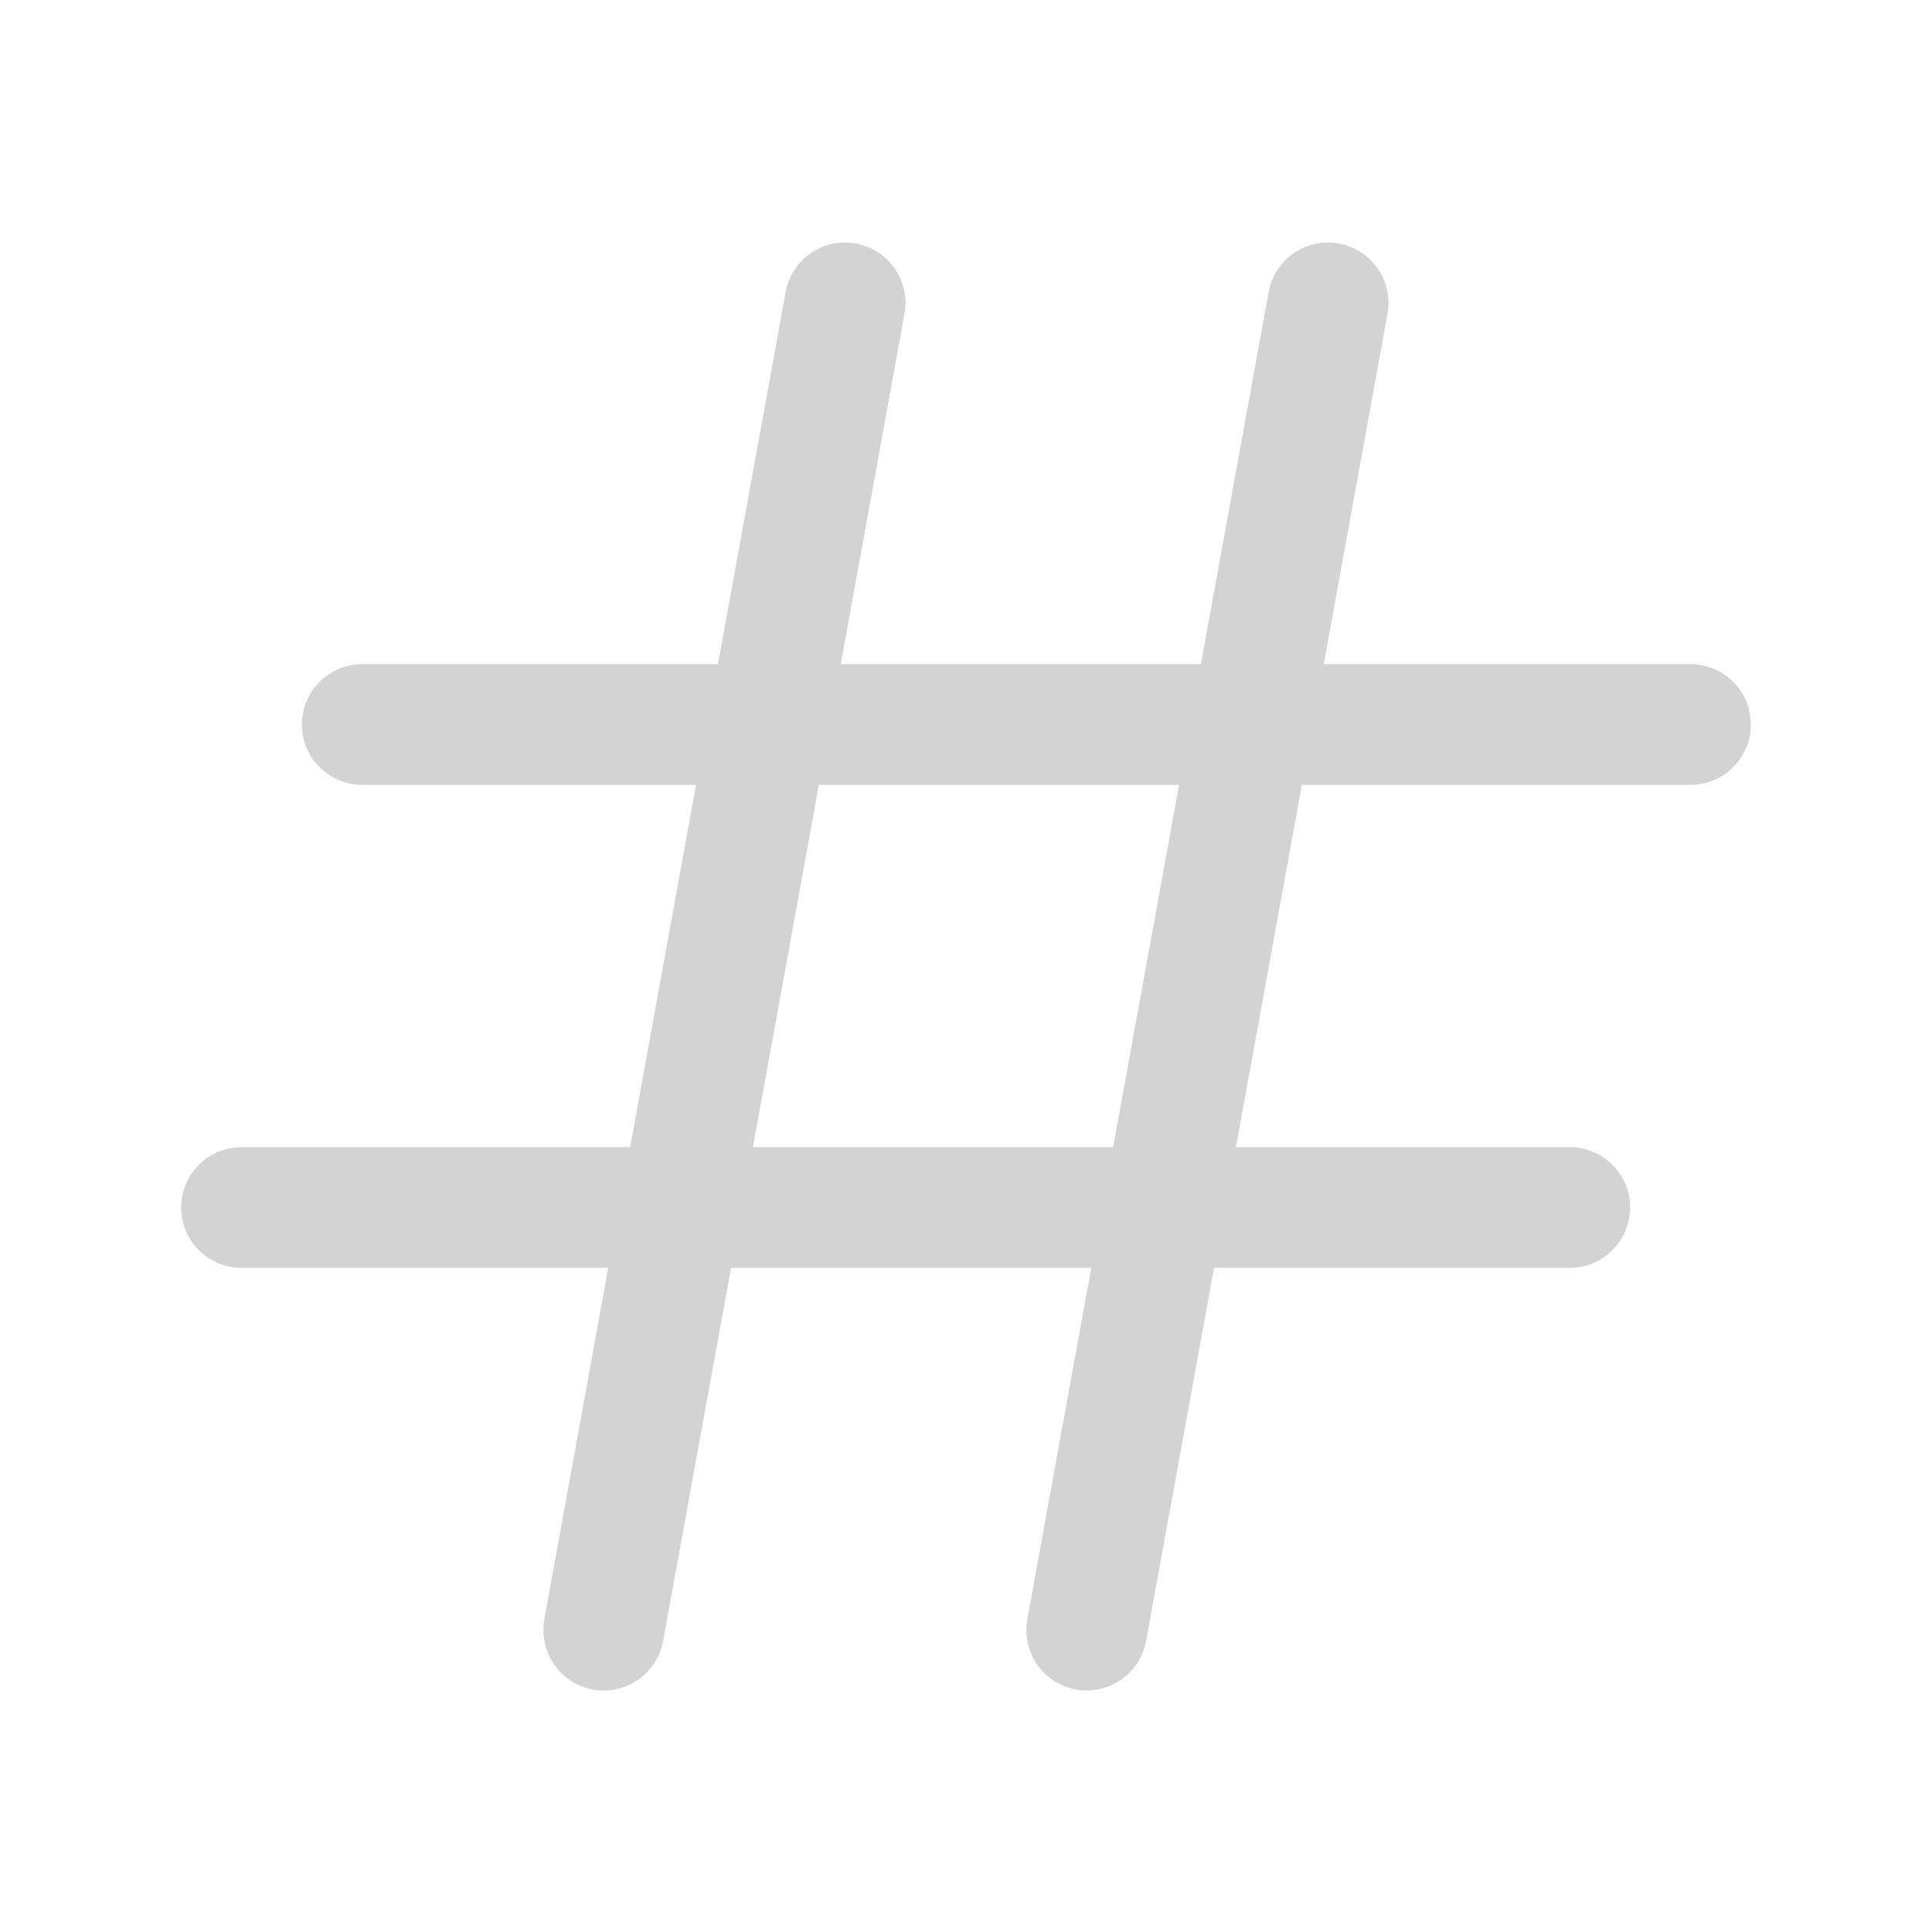
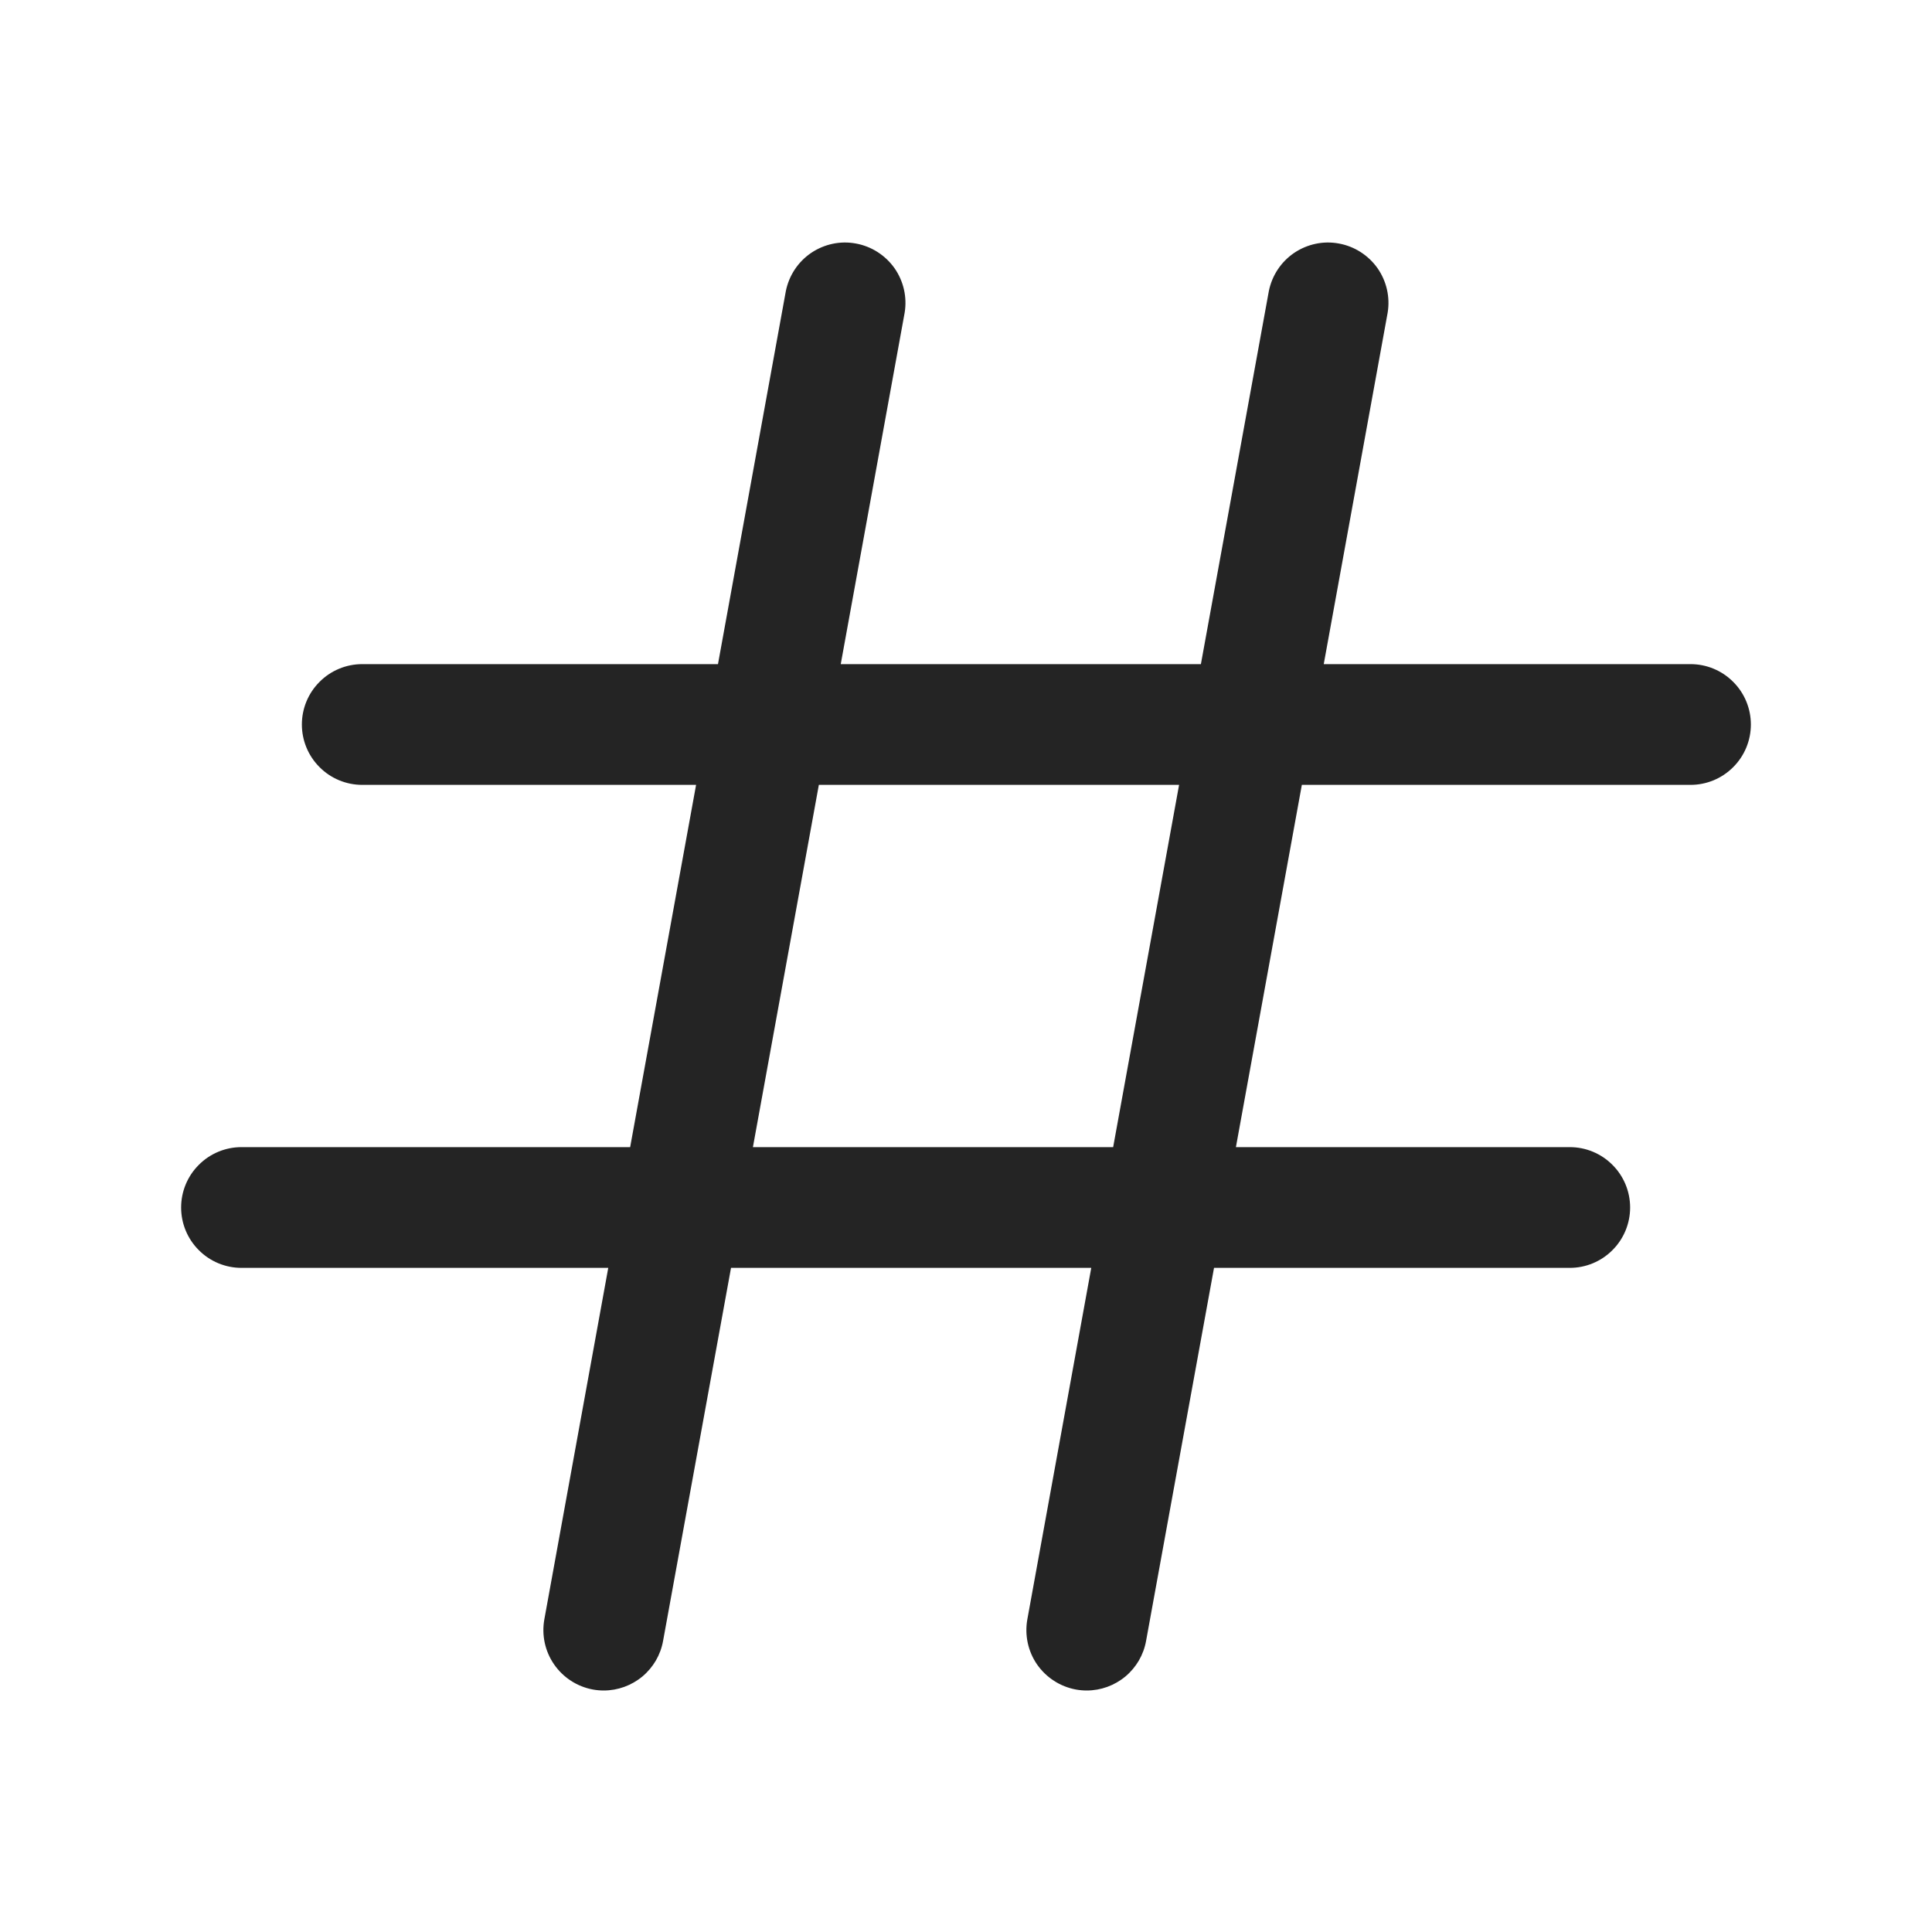
<svg xmlns="http://www.w3.org/2000/svg" width="24" height="24" viewBox="0 0 24 24" fill="none">
-   <path d="M21 8.25H16.444L17.238 3.884C17.27 3.69 17.224 3.491 17.111 3.33C16.997 3.17 16.825 3.06 16.632 3.025C16.438 2.989 16.239 3.032 16.076 3.142C15.913 3.253 15.801 3.423 15.762 3.616L14.918 8.25H10.444L11.238 3.884C11.27 3.69 11.224 3.491 11.111 3.33C10.997 3.17 10.825 3.06 10.632 3.025C10.438 2.989 10.239 3.032 10.076 3.142C9.913 3.253 9.801 3.423 9.762 3.616L8.919 8.25H4.5C4.301 8.25 4.11 8.329 3.97 8.47C3.829 8.61 3.75 8.801 3.75 9C3.75 9.199 3.829 9.39 3.97 9.53C4.11 9.671 4.301 9.75 4.5 9.75H8.647L7.828 14.25H3C2.801 14.25 2.61 14.329 2.47 14.47C2.329 14.61 2.25 14.801 2.25 15C2.25 15.199 2.329 15.39 2.47 15.53C2.61 15.671 2.801 15.75 3 15.75H7.556L6.762 20.116C6.727 20.312 6.77 20.513 6.884 20.677C6.997 20.84 7.17 20.952 7.366 20.988C7.41 20.996 7.455 21 7.5 21C7.675 21 7.845 20.938 7.98 20.826C8.115 20.713 8.206 20.557 8.237 20.384L9.081 15.75H13.556L12.762 20.116C12.727 20.312 12.77 20.513 12.883 20.677C12.997 20.84 13.17 20.952 13.366 20.988C13.41 20.996 13.455 21 13.5 21C13.675 21 13.845 20.938 13.98 20.826C14.115 20.713 14.206 20.557 14.237 20.384L15.081 15.75H19.5C19.699 15.75 19.89 15.671 20.03 15.53C20.171 15.39 20.25 15.199 20.25 15C20.25 14.801 20.171 14.61 20.03 14.47C19.89 14.329 19.699 14.25 19.5 14.25H15.353L16.172 9.75H21C21.199 9.75 21.39 9.671 21.53 9.53C21.671 9.39 21.75 9.199 21.75 9C21.75 8.801 21.671 8.61 21.53 8.47C21.39 8.329 21.199 8.25 21 8.25ZM13.828 14.25H9.353L10.172 9.75H14.647L13.828 14.25Z" fill="#242424" fill-opacity="0.2" />
+   <path d="M21 8.25H16.444L17.238 3.884C17.27 3.69 17.224 3.491 17.111 3.33C16.997 3.17 16.825 3.06 16.632 3.025C16.438 2.989 16.239 3.032 16.076 3.142C15.913 3.253 15.801 3.423 15.762 3.616L14.918 8.25H10.444L11.238 3.884C11.27 3.69 11.224 3.491 11.111 3.33C10.997 3.17 10.825 3.06 10.632 3.025C10.438 2.989 10.239 3.032 10.076 3.142C9.913 3.253 9.801 3.423 9.762 3.616L8.919 8.25H4.5C4.301 8.25 4.11 8.329 3.97 8.47C3.829 8.61 3.75 8.801 3.75 9C3.75 9.199 3.829 9.39 3.97 9.53C4.11 9.671 4.301 9.75 4.5 9.75H8.647L7.828 14.25H3C2.801 14.25 2.61 14.329 2.47 14.47C2.329 14.61 2.25 14.801 2.25 15C2.25 15.199 2.329 15.39 2.47 15.53C2.61 15.671 2.801 15.75 3 15.75H7.556L6.762 20.116C6.727 20.312 6.77 20.513 6.884 20.677C6.997 20.84 7.17 20.952 7.366 20.988C7.41 20.996 7.455 21 7.5 21C7.675 21 7.845 20.938 7.98 20.826C8.115 20.713 8.206 20.557 8.237 20.384L9.081 15.75H13.556L12.762 20.116C12.727 20.312 12.77 20.513 12.883 20.677C12.997 20.84 13.17 20.952 13.366 20.988C13.41 20.996 13.455 21 13.5 21C13.675 21 13.845 20.938 13.98 20.826C14.115 20.713 14.206 20.557 14.237 20.384L15.081 15.75H19.5C19.699 15.75 19.89 15.671 20.03 15.53C20.171 15.39 20.25 15.199 20.25 15C20.25 14.801 20.171 14.61 20.03 14.47C19.89 14.329 19.699 14.25 19.5 14.25H15.353L16.172 9.75H21C21.199 9.75 21.39 9.671 21.53 9.53C21.671 9.39 21.75 9.199 21.75 9C21.75 8.801 21.671 8.61 21.53 8.47C21.39 8.329 21.199 8.25 21 8.25ZM13.828 14.25H9.353L10.172 9.75H14.647L13.828 14.25Z" fill="#242424" fillOpacity="0.2" />
</svg>
